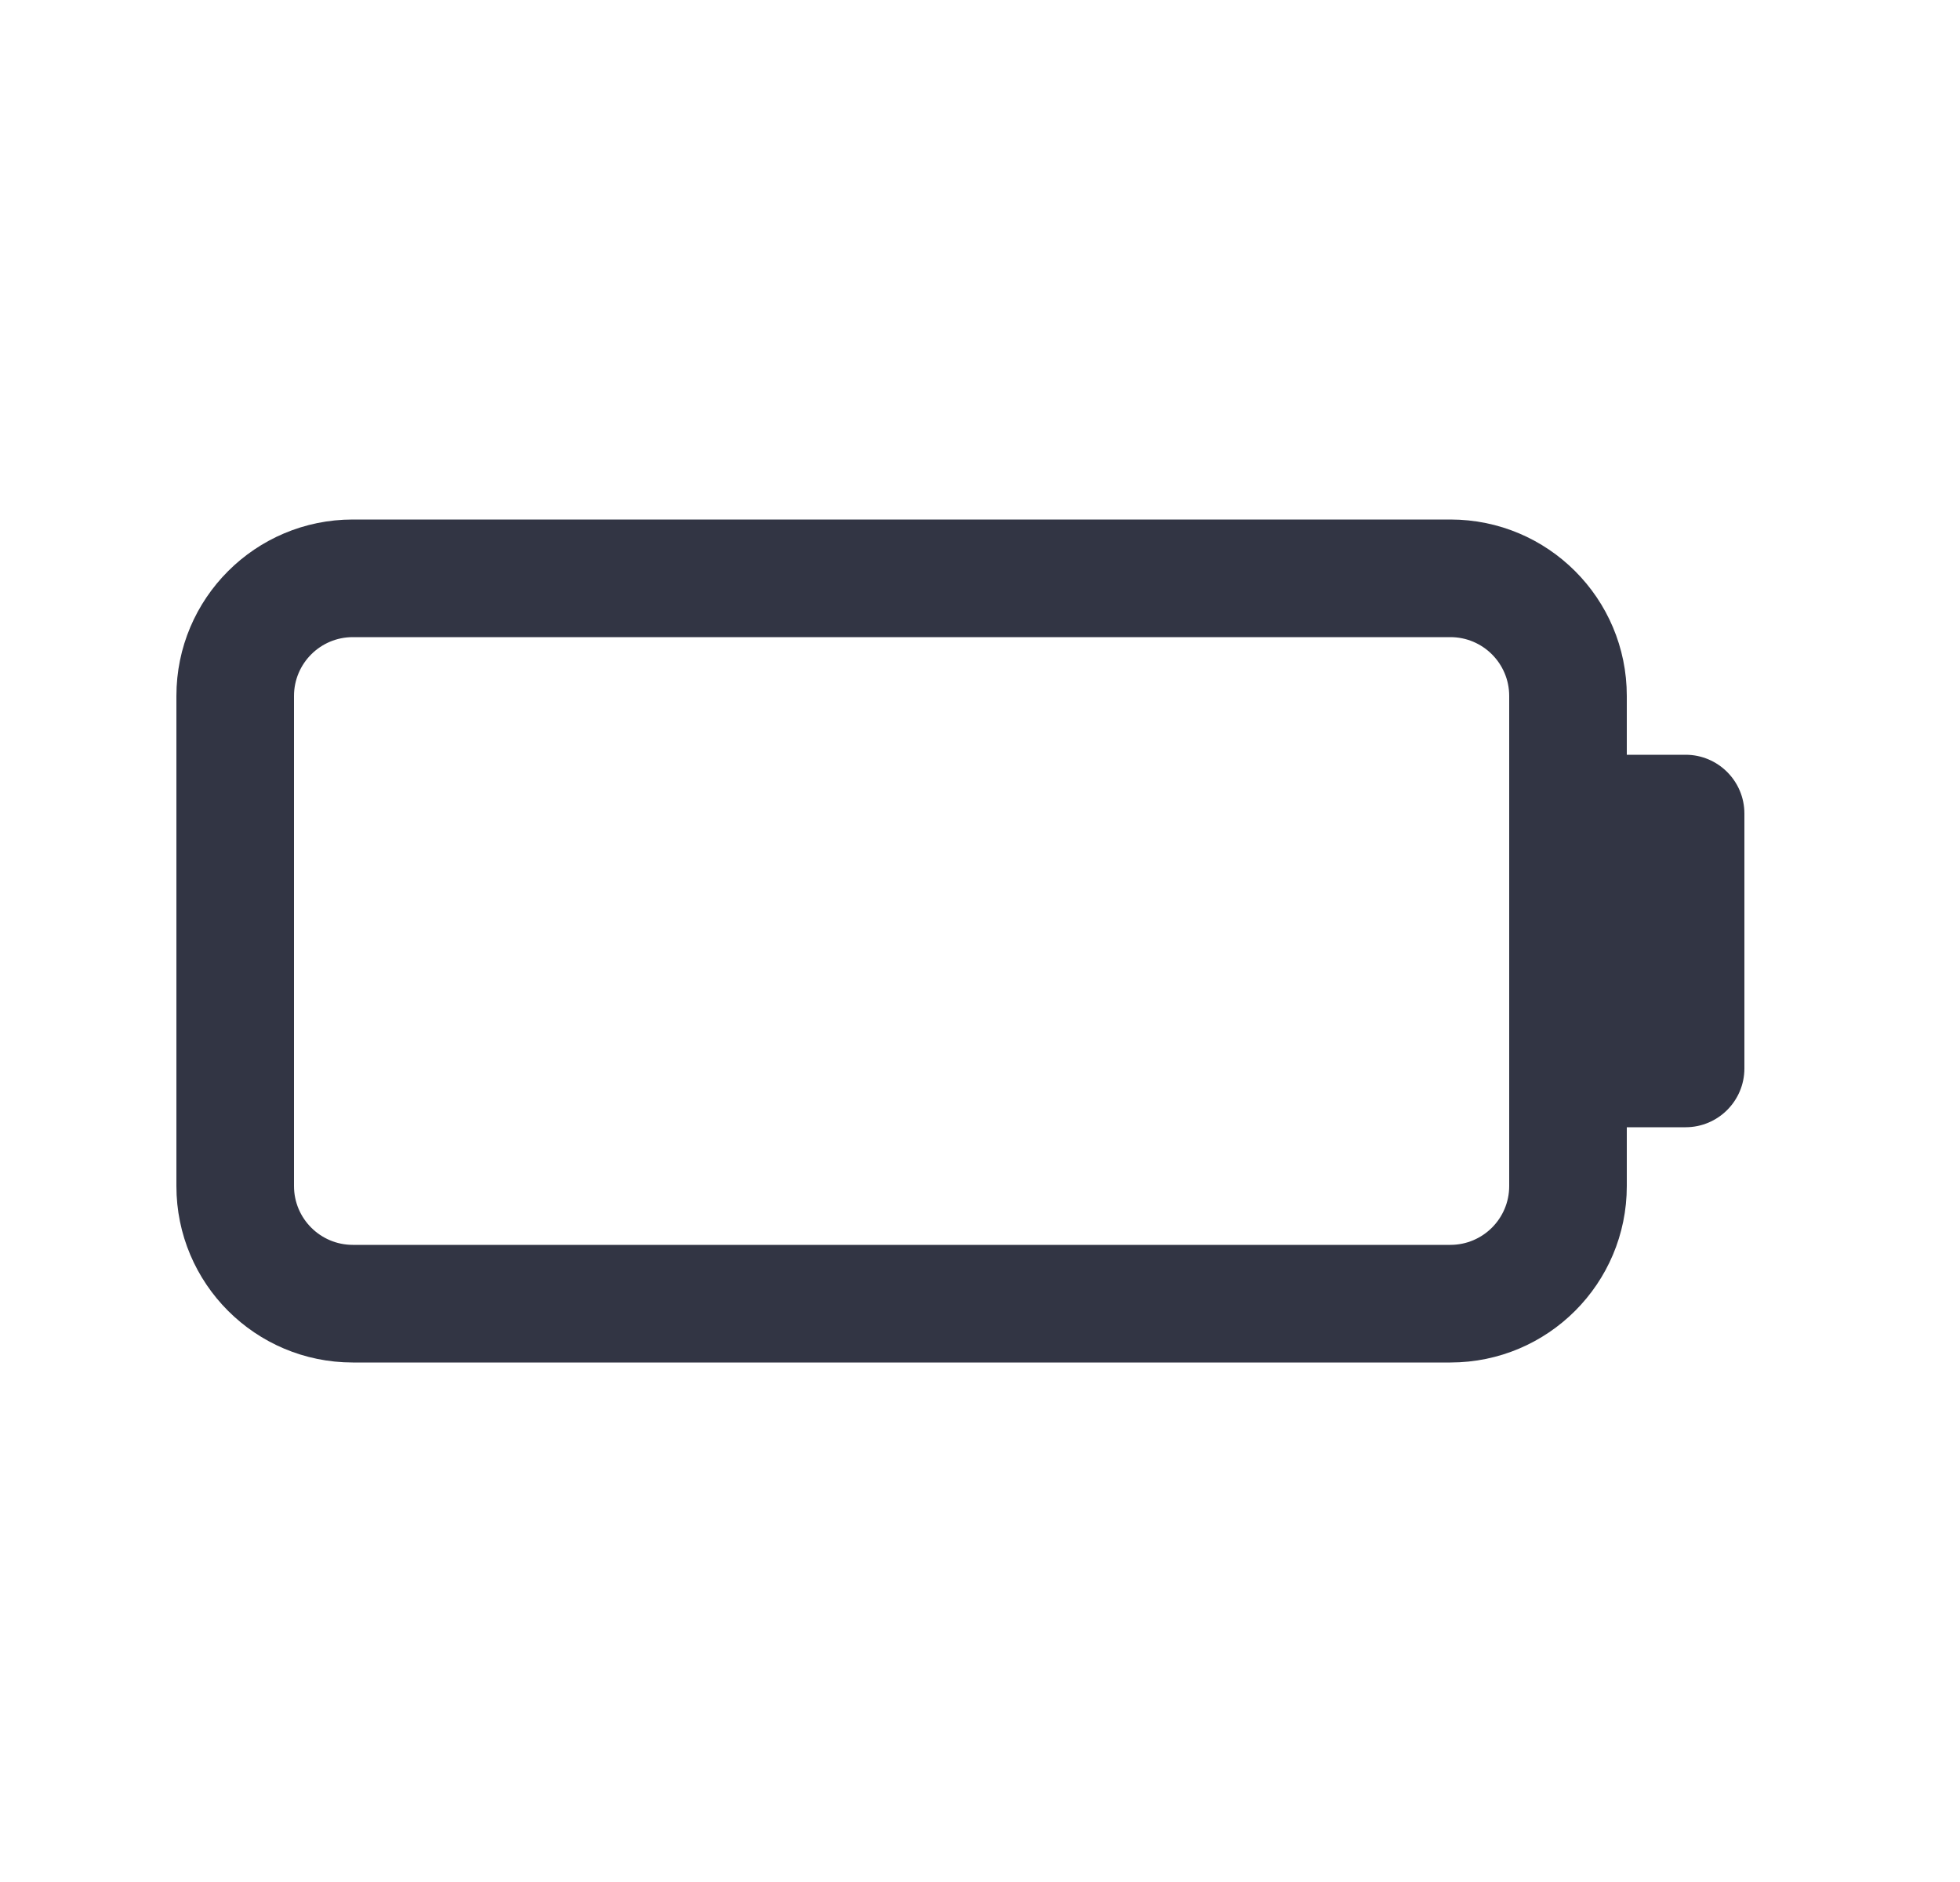
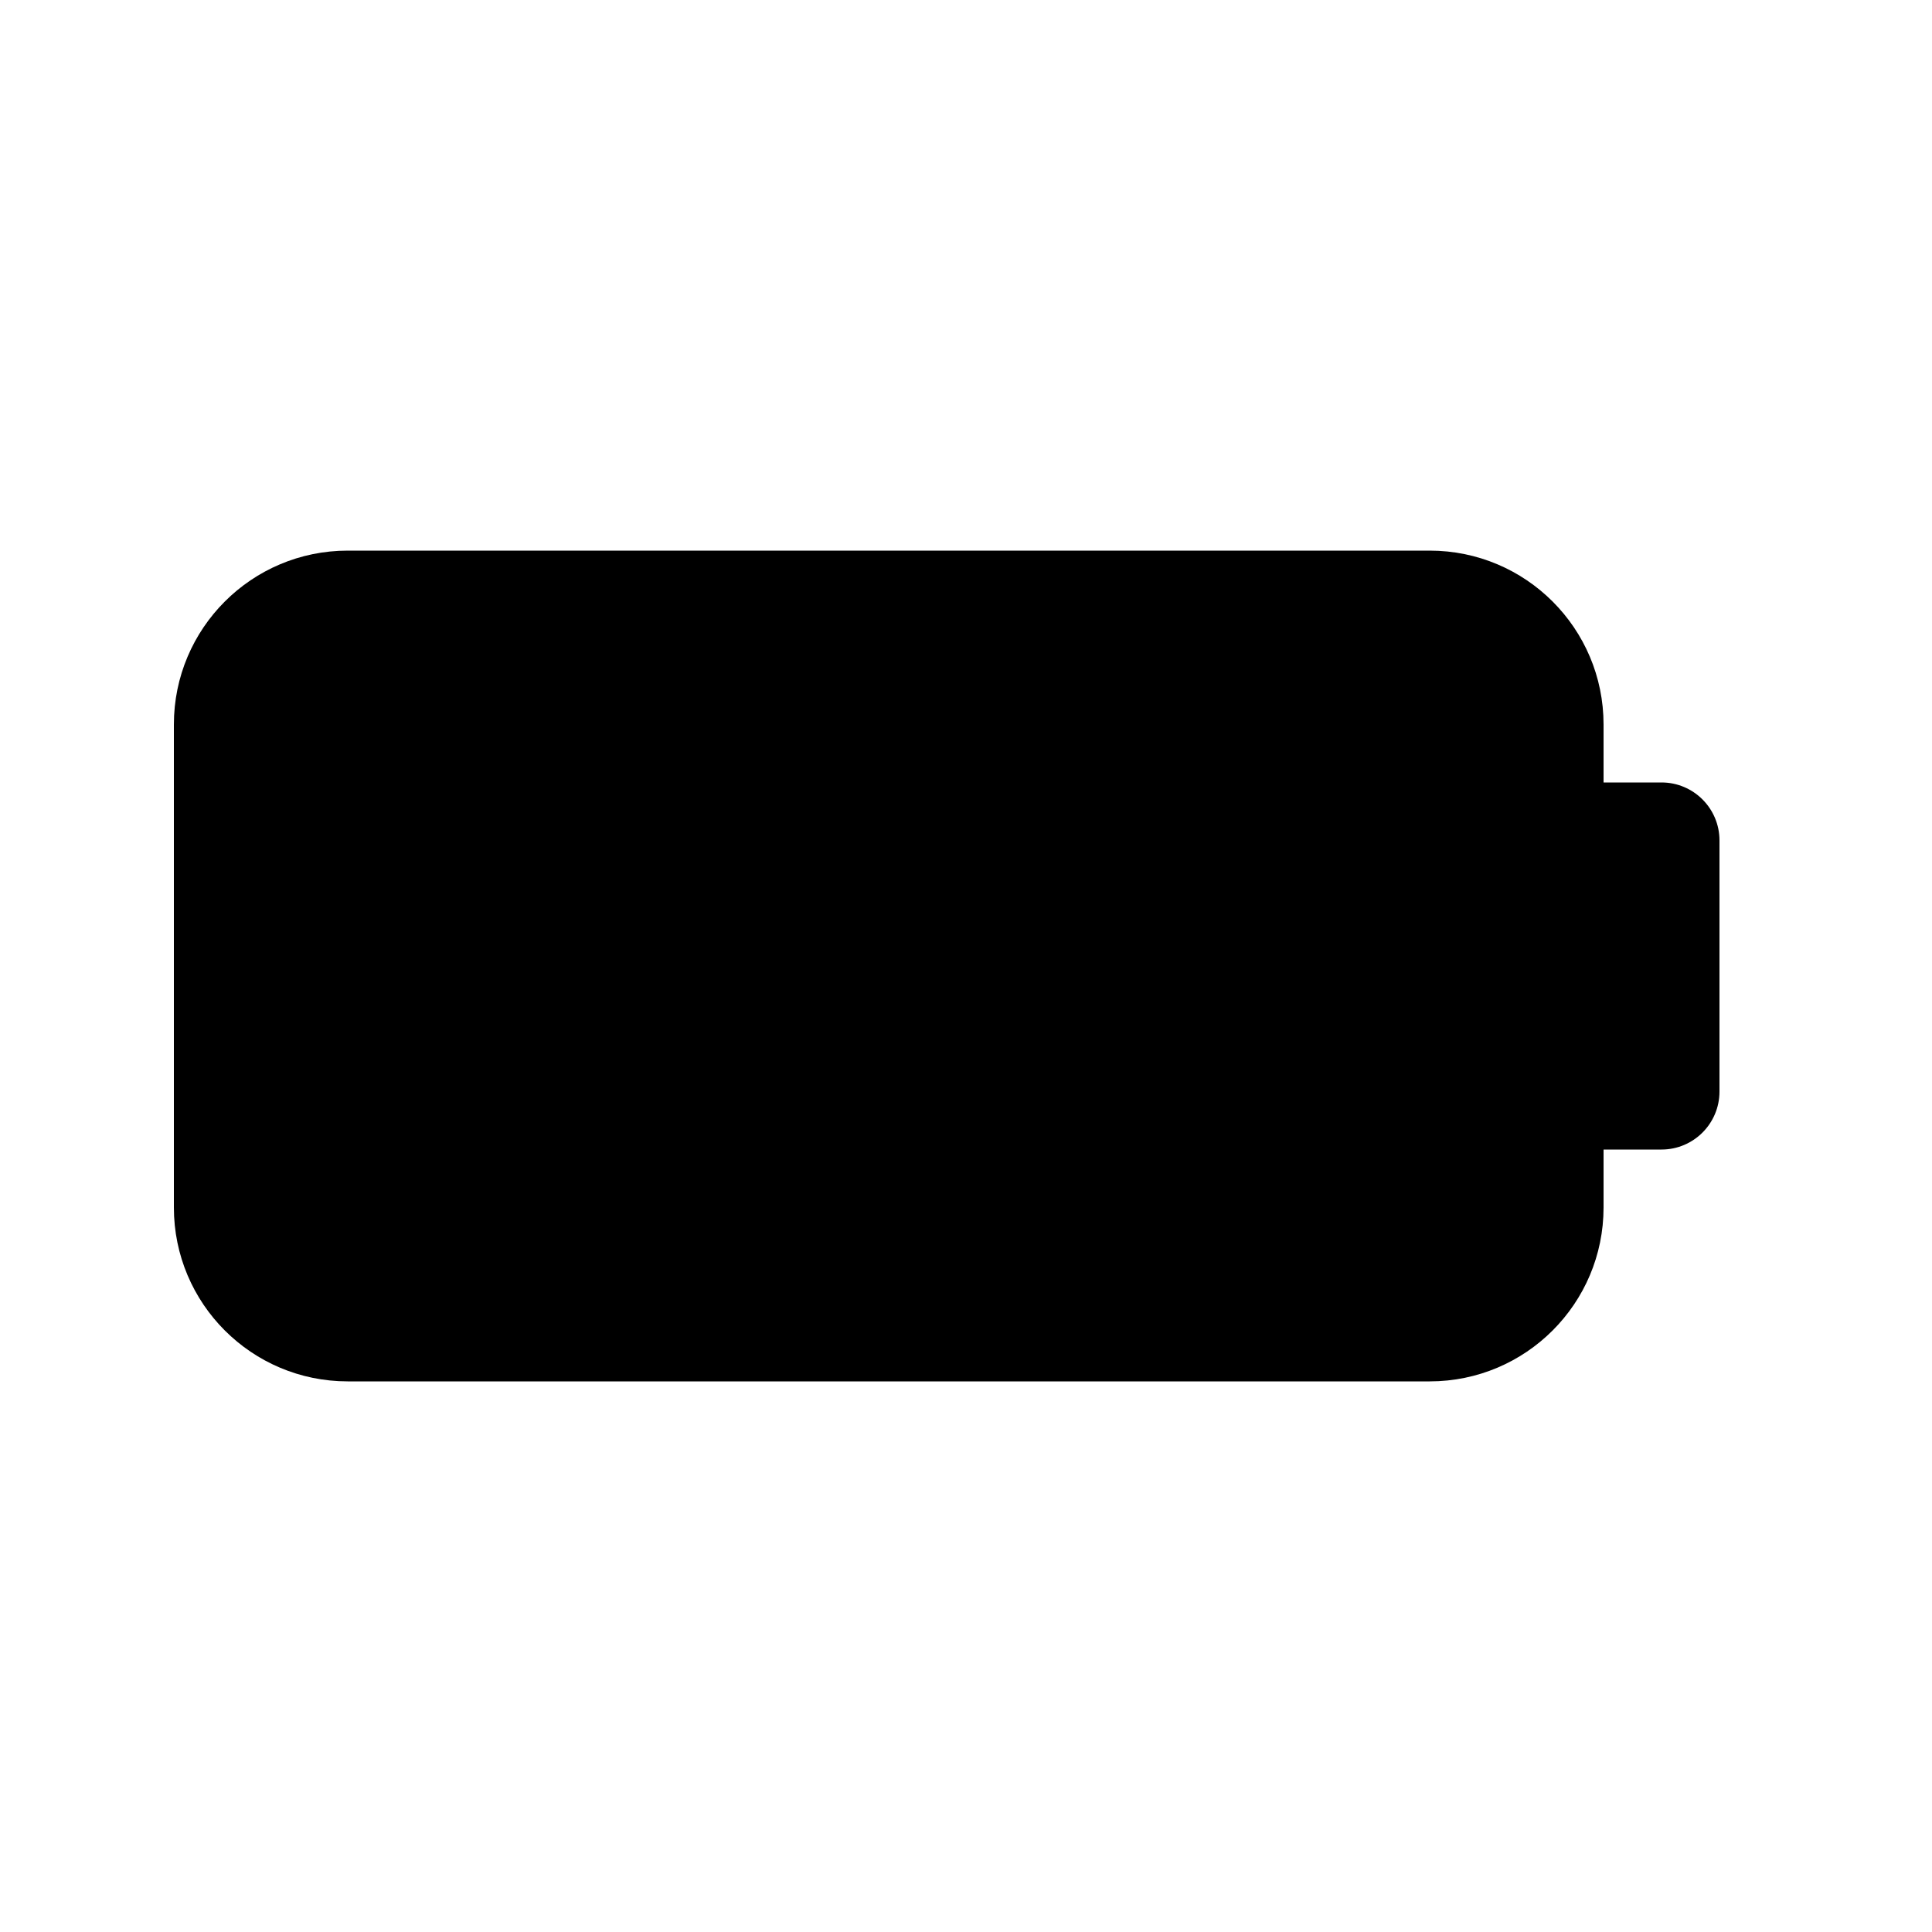
- <svg xmlns="http://www.w3.org/2000/svg" width="25" height="24" viewBox="0 0 25 24" fill="none">
-   <path fill-rule="evenodd" clip-rule="evenodd" d="M4.5 6.625C3.257 6.625 2.25 7.632 2.25 8.875V15.125C2.25 16.368 3.257 17.375 4.5 17.375H18.5C19.743 17.375 20.75 16.368 20.75 15.125V14.375H21.5C21.914 14.375 22.25 14.039 22.25 13.625V10.375C22.25 9.961 21.914 9.625 21.5 9.625H20.75V8.875C20.75 7.632 19.743 6.625 18.5 6.625H4.5ZM19.25 8.875C19.25 8.461 18.914 8.125 18.5 8.125H4.5C4.086 8.125 3.75 8.461 3.75 8.875V15.125C3.75 15.539 4.086 15.875 4.5 15.875H18.5C18.914 15.875 19.25 15.539 19.25 15.125V8.875Z" fill="#323544" />
+ <svg xmlns="http://www.w3.org/2000/svg" width="80" height="80" viewBox="0 0 25 24" fill="none" transform="rotate(0 0 0)">
+   <path d="M4.5 6.625C3.257 6.625 2.25 7.632 2.25 8.875V15.125C2.25 16.368 3.257 17.375 4.5 17.375H18.5C19.743 17.375 20.75 16.368 20.75 15.125V14.375H21.5C21.914 14.375 22.25 14.039 22.25 13.625V10.375C22.25 9.961 21.914 9.625 21.5 9.625H20.75V8.875C20.75 7.632 19.743 6.625 18.5 6.625H4.5Z" fill="#000000" />
</svg>
